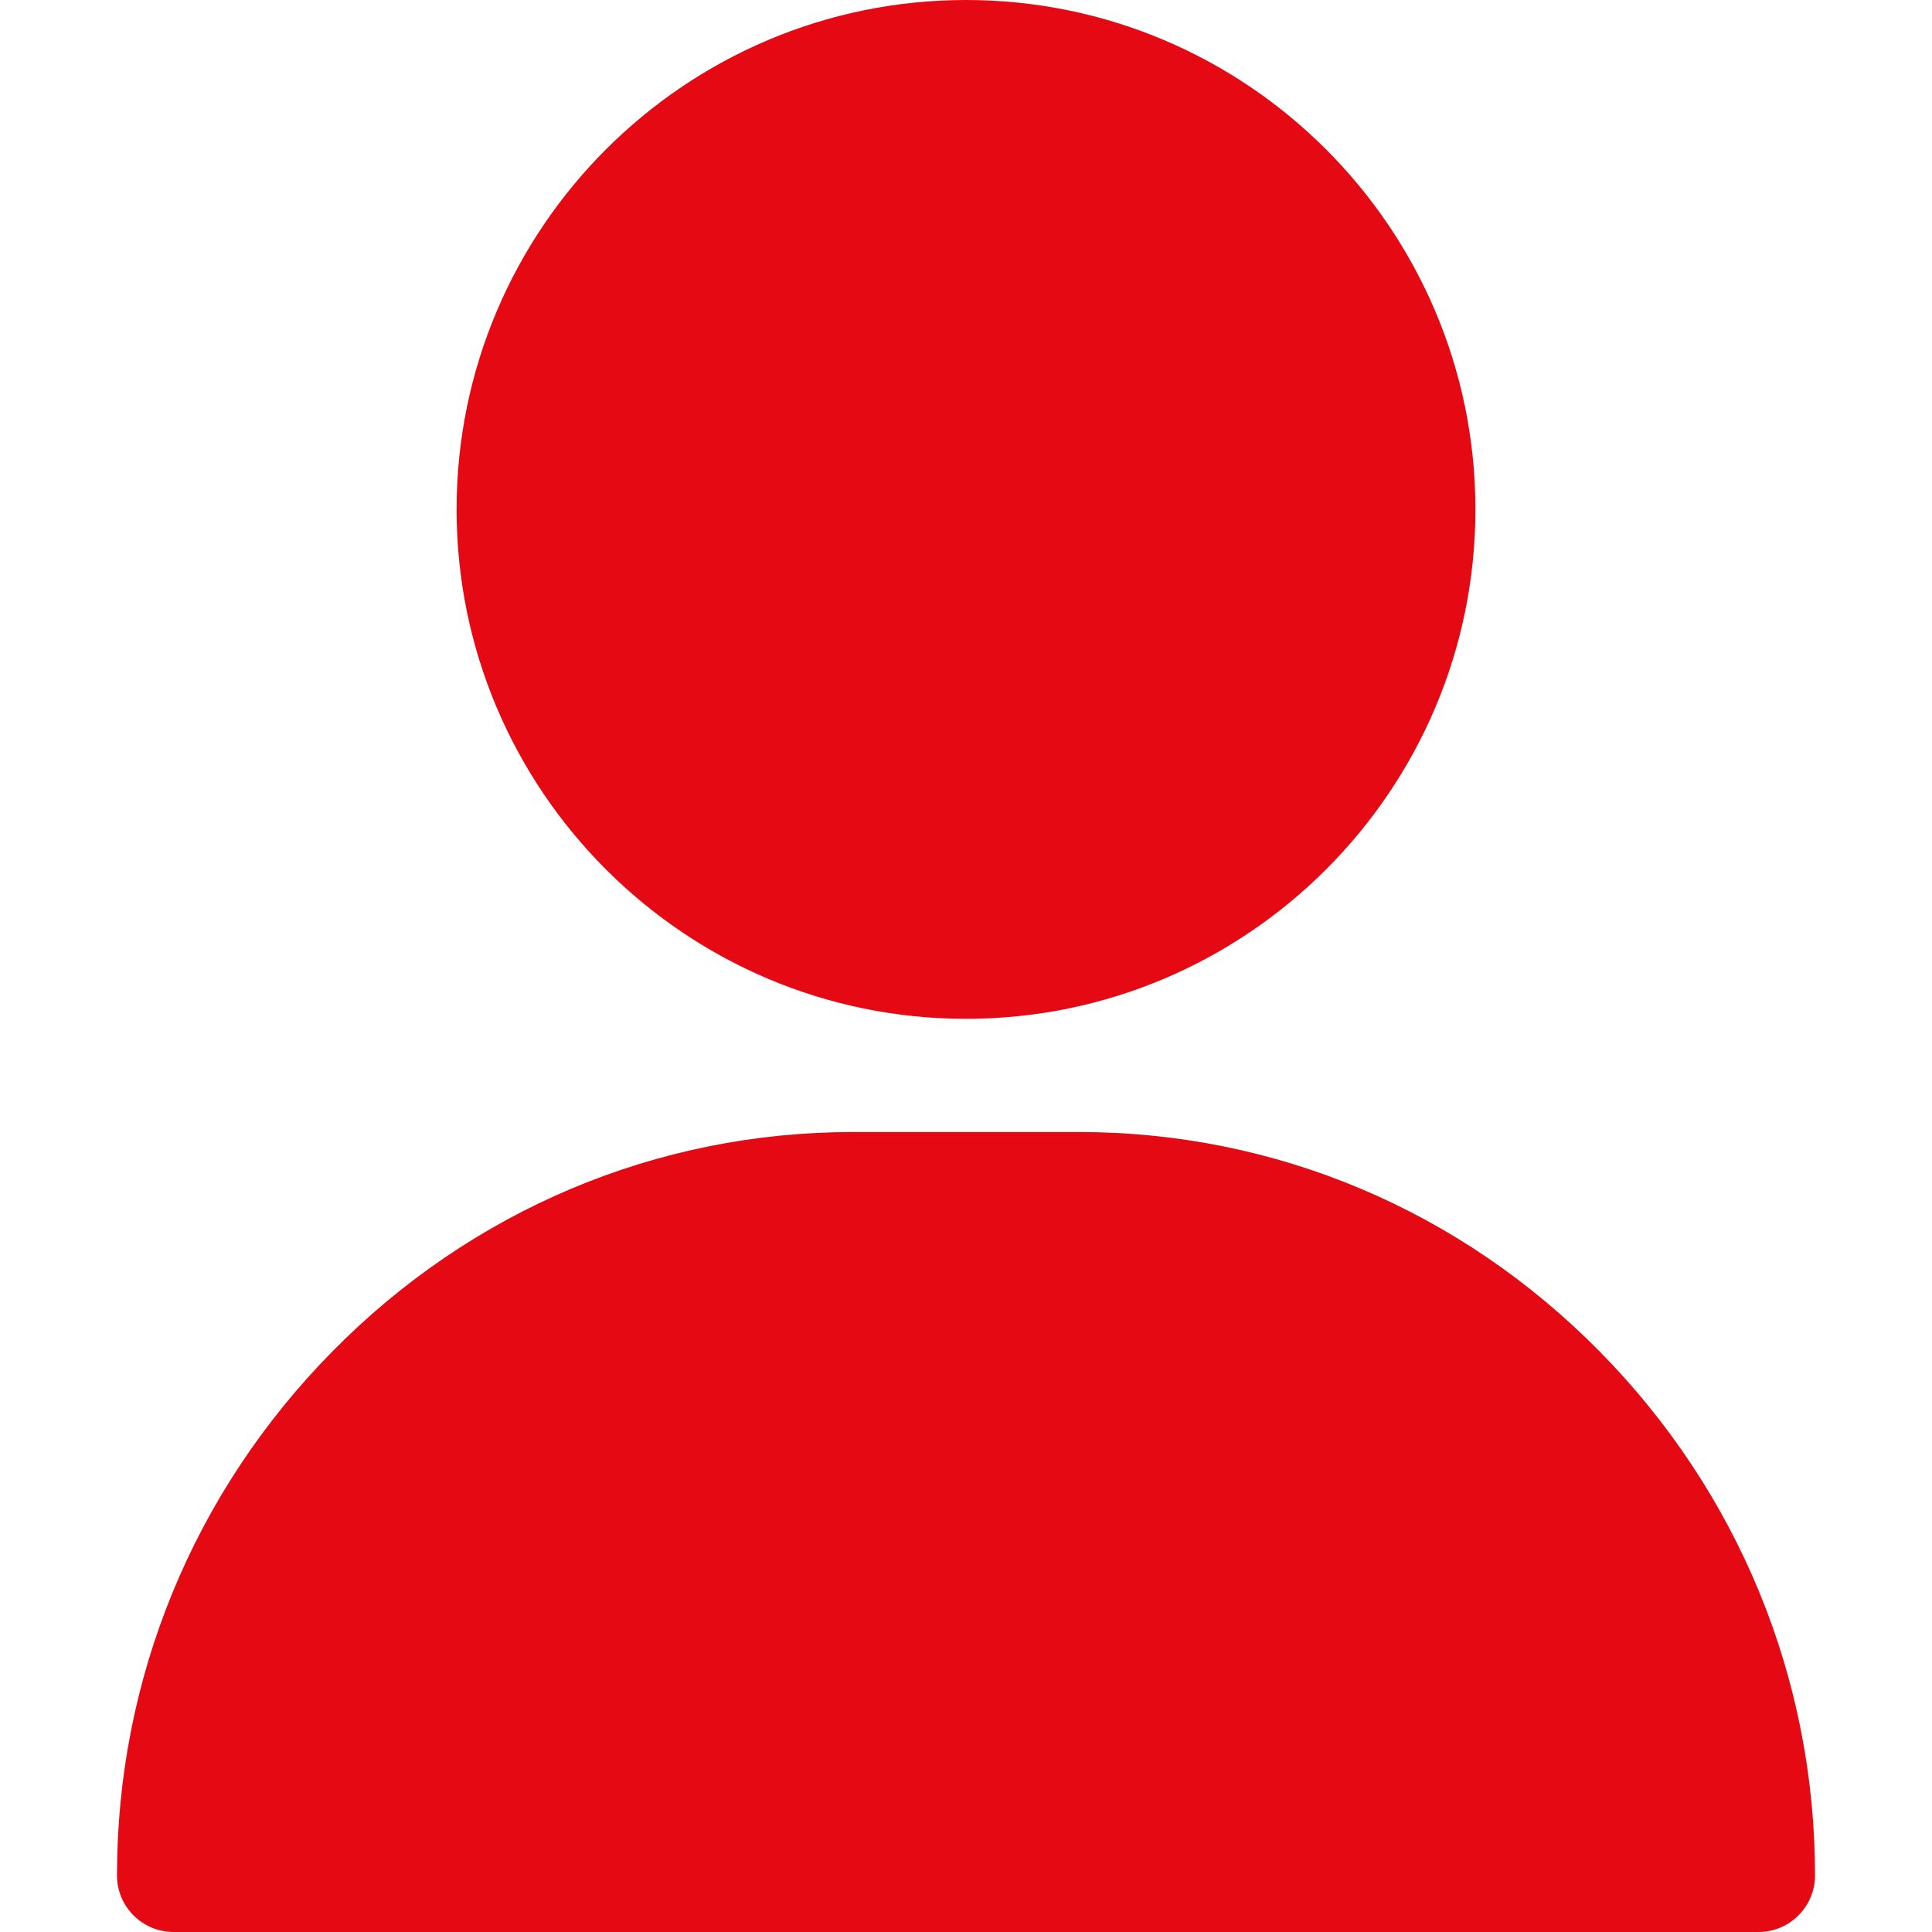
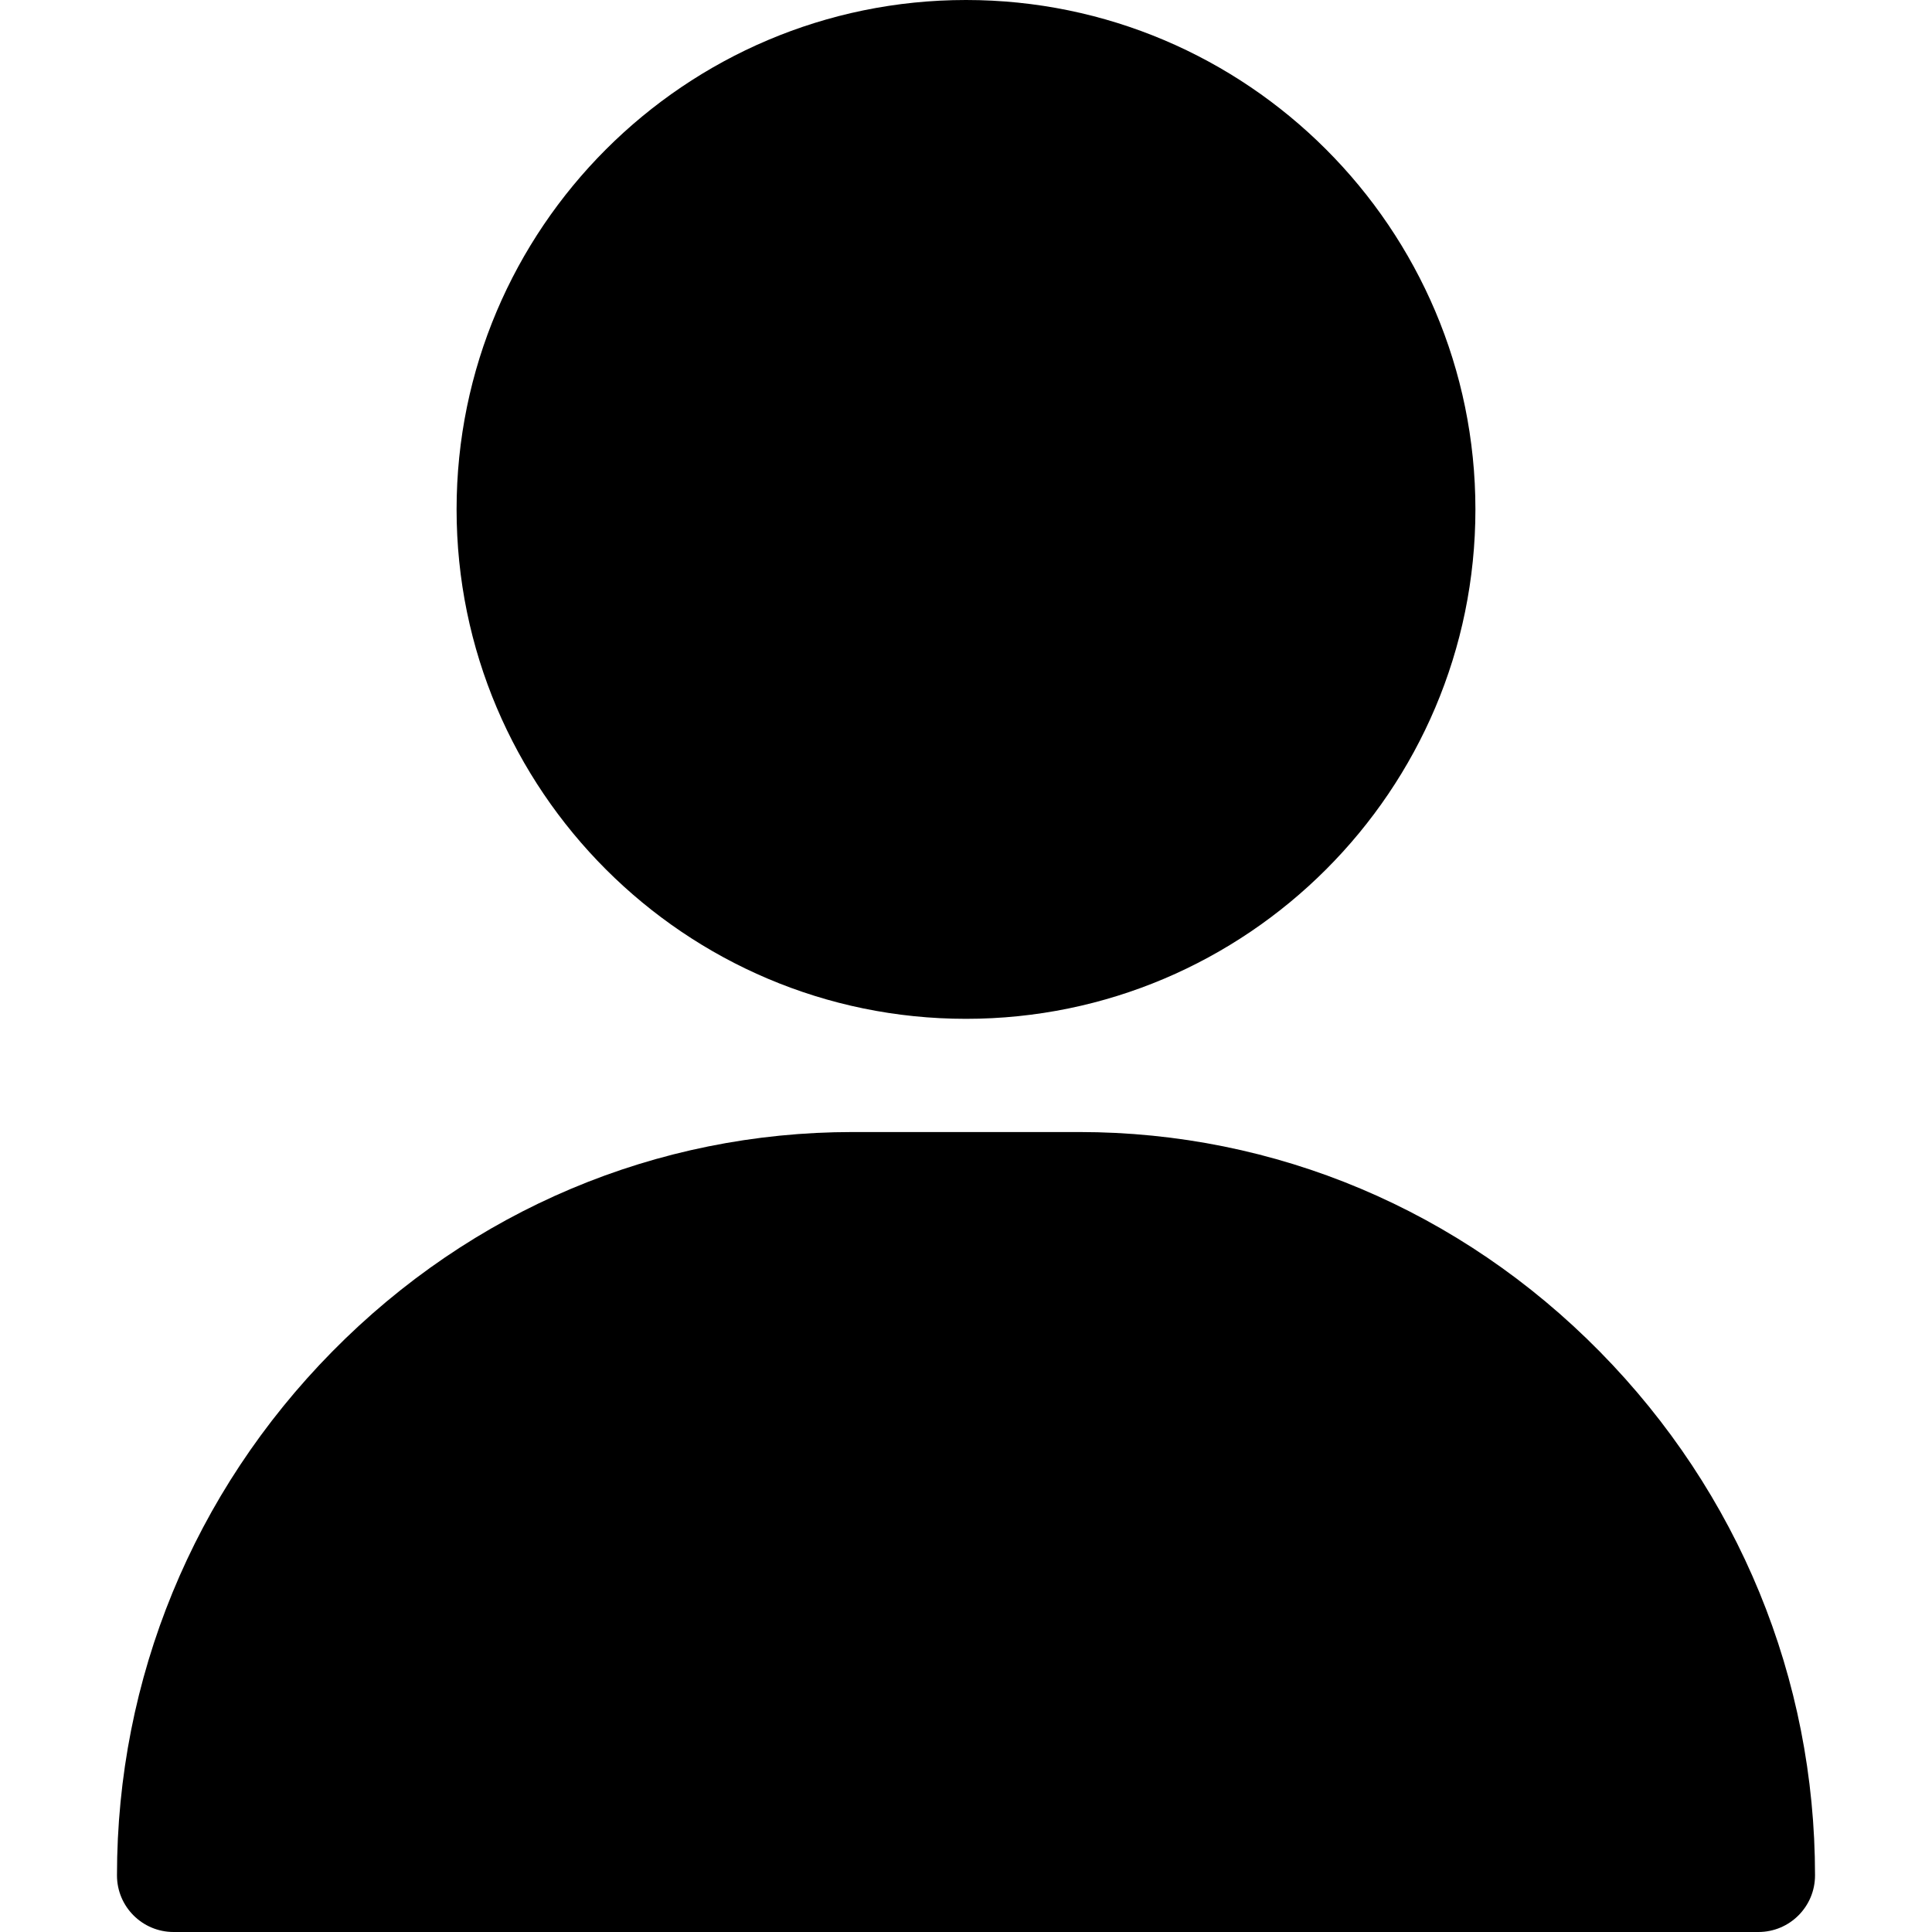
- <svg xmlns="http://www.w3.org/2000/svg" version="1.1" width="512" height="512" x="0" y="0" viewBox="0 0 512 512" style="enable-background:new 0 0 512 512" xml:space="preserve" class="">
+ <svg xmlns="http://www.w3.org/2000/svg" version="1.1" id="Layer_1" x="0px" y="0px" viewBox="0 0 512 512" style="enable-background:new 0 0 512 512;" xml:space="preserve">
  <g>
-     <path d="M256 0c-74.439 0-135 60.561-135 135s60.561 135 135 135 135-60.561 135-135S330.439 0 256 0zM423.966 358.195C387.006 320.667 338.009 300 286 300h-60c-52.008 0-101.006 20.667-137.966 58.195C51.255 395.539 31 444.833 31 497c0 8.284 6.716 15 15 15h420c8.284 0 15-6.716 15-15 0-52.167-20.255-101.461-57.034-138.805z" fill="#e50914" opacity="1" data-original="#000000" class="" />
+     <g>
+       <path d="M256,0c-74.439,0-135,60.561-135,135s60.561,135,135,135s135-60.561,135-135S330.439,0,256,0z" />
+     </g>
  </g>
+   <g>
+     <g>
+       <path d="M423.966,358.195C387.006,320.667,338.009,300,286,300h-60c-52.008,0-101.006,20.667-137.966,58.195    C51.255,395.539,31,444.833,31,497c0,8.284,6.716,15,15,15h420c8.284,0,15-6.716,15-15    C481,444.833,460.745,395.539,423.966,358.195z" />
+     </g>
+   </g>
+   <g>
+ </g>
+   <g>
+ </g>
+   <g>
+ </g>
+   <g>
+ </g>
+   <g>
+ </g>
+   <g>
+ </g>
+   <g>
+ </g>
+   <g>
+ </g>
+   <g>
+ </g>
+   <g>
+ </g>
+   <g>
+ </g>
+   <g>
+ </g>
+   <g>
+ </g>
+   <g>
+ </g>
+   <g>
+ </g>
</svg>
